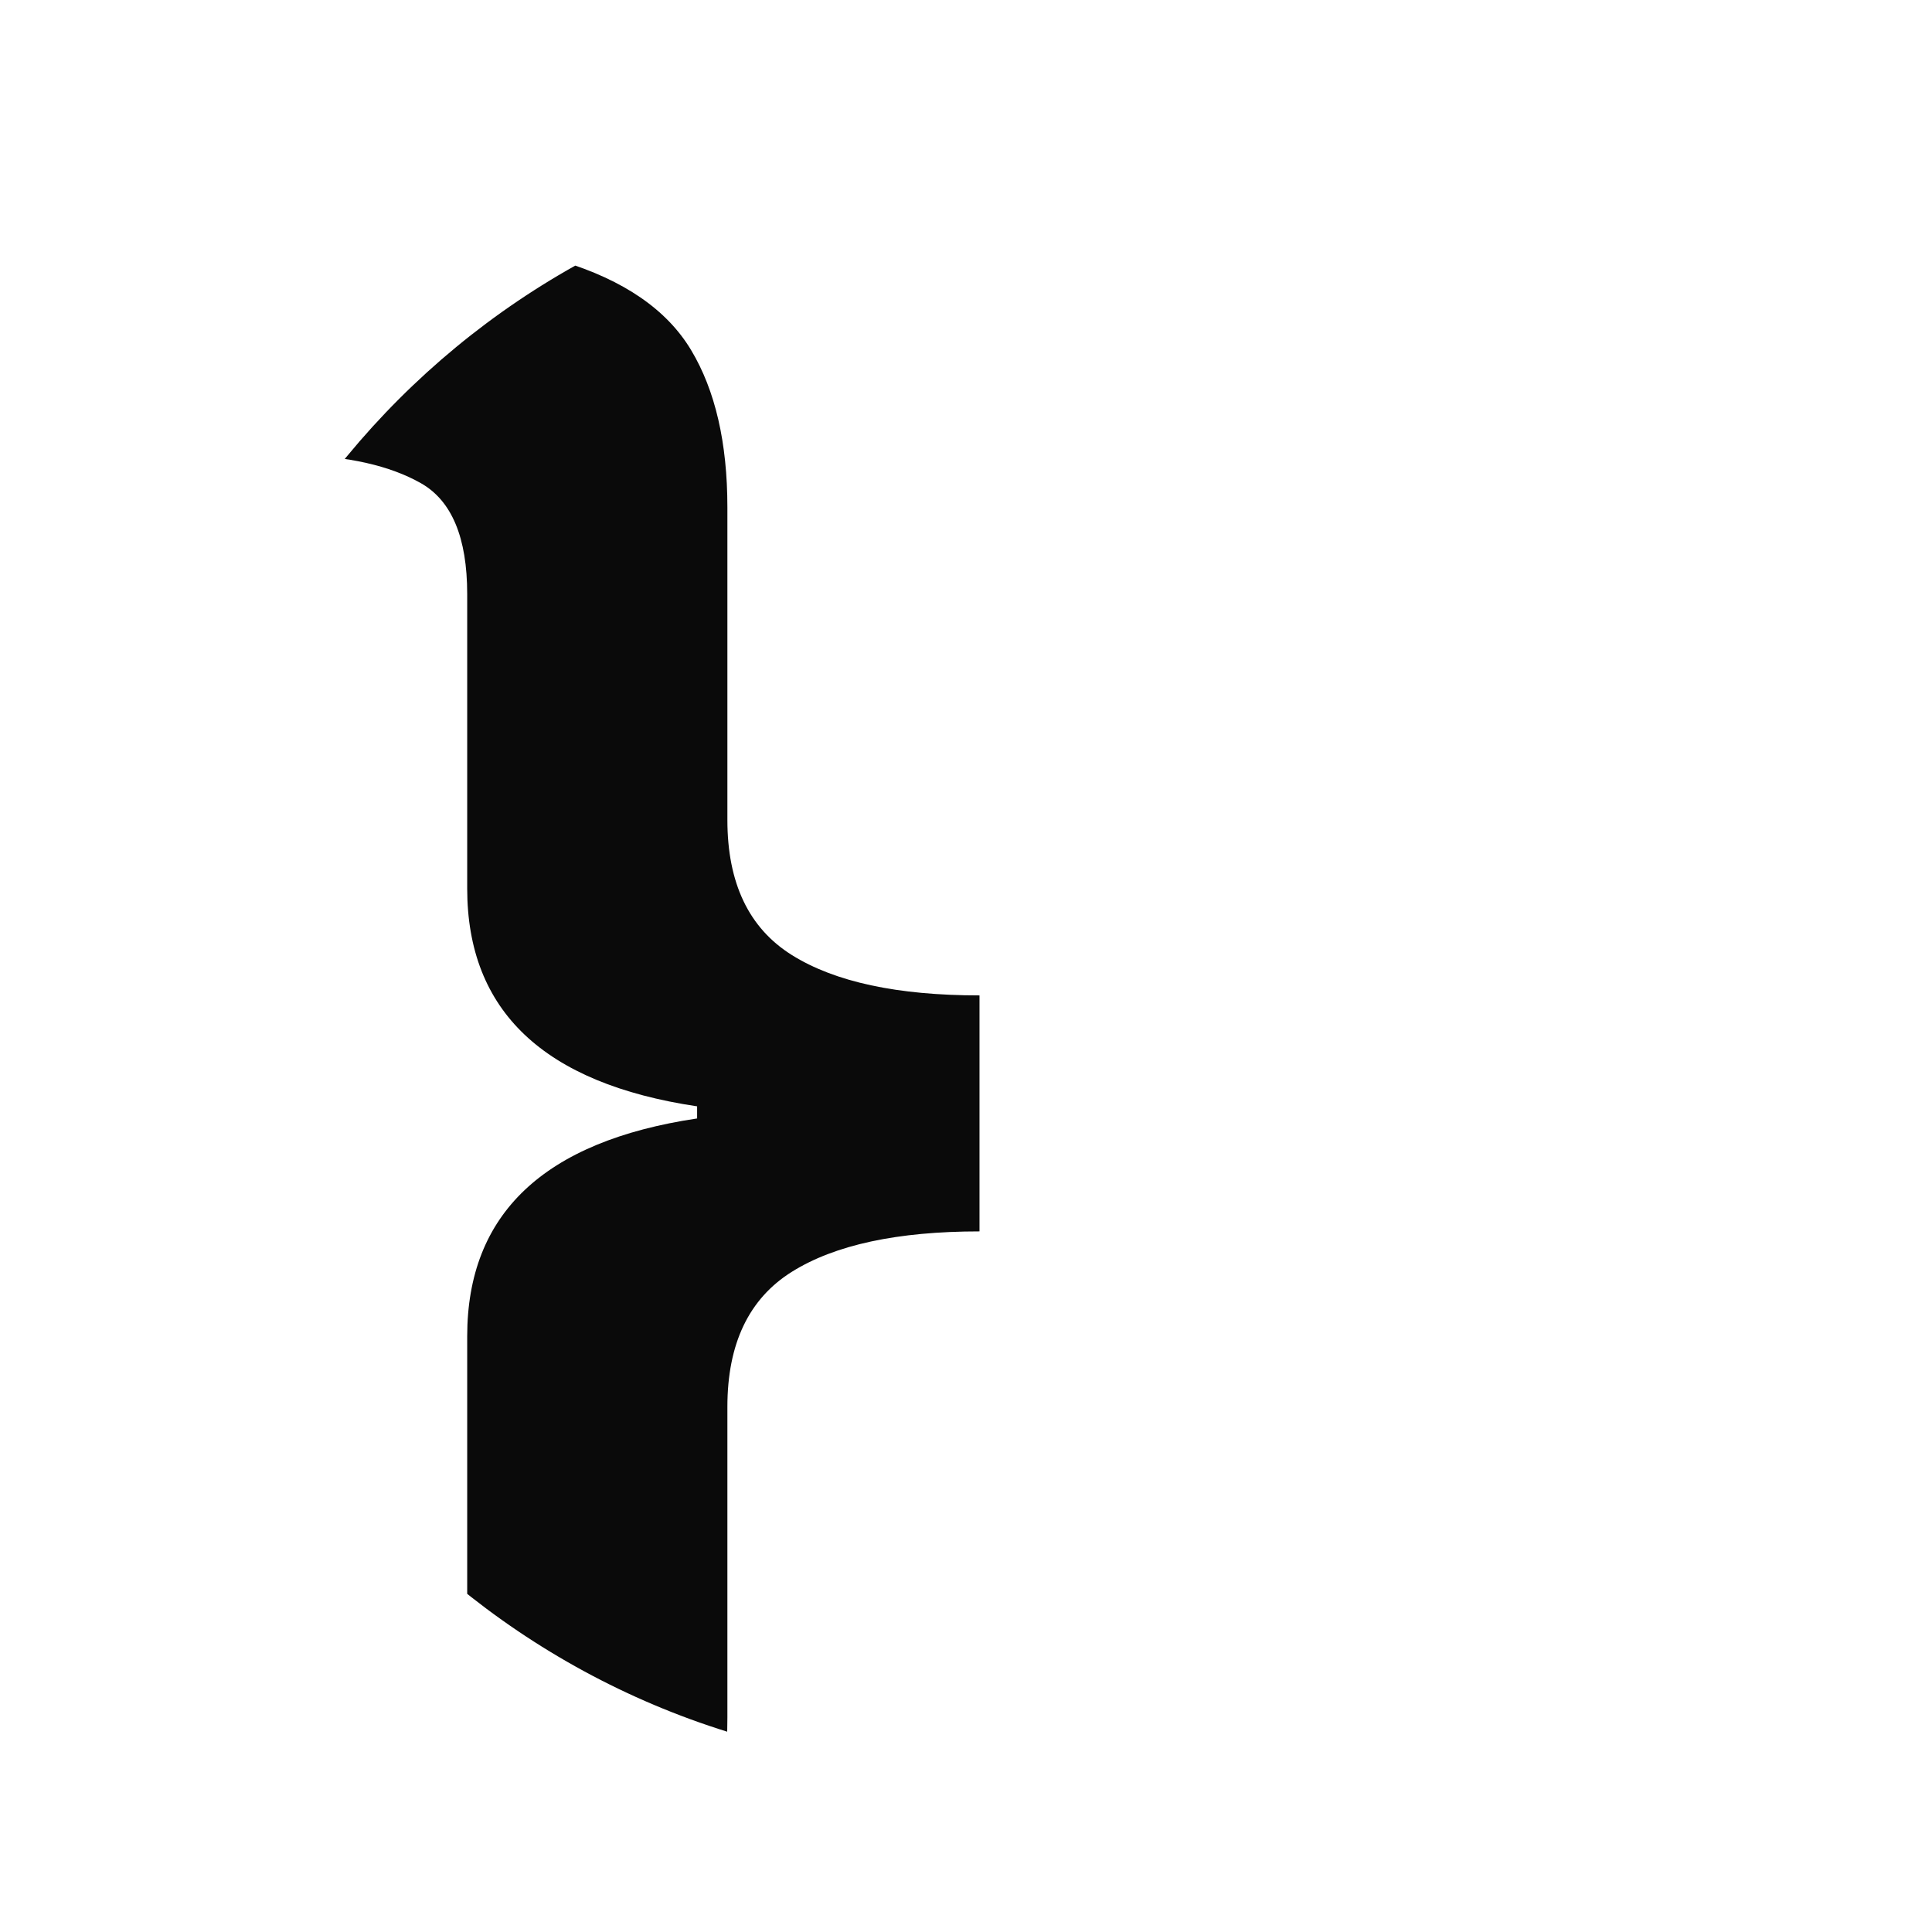
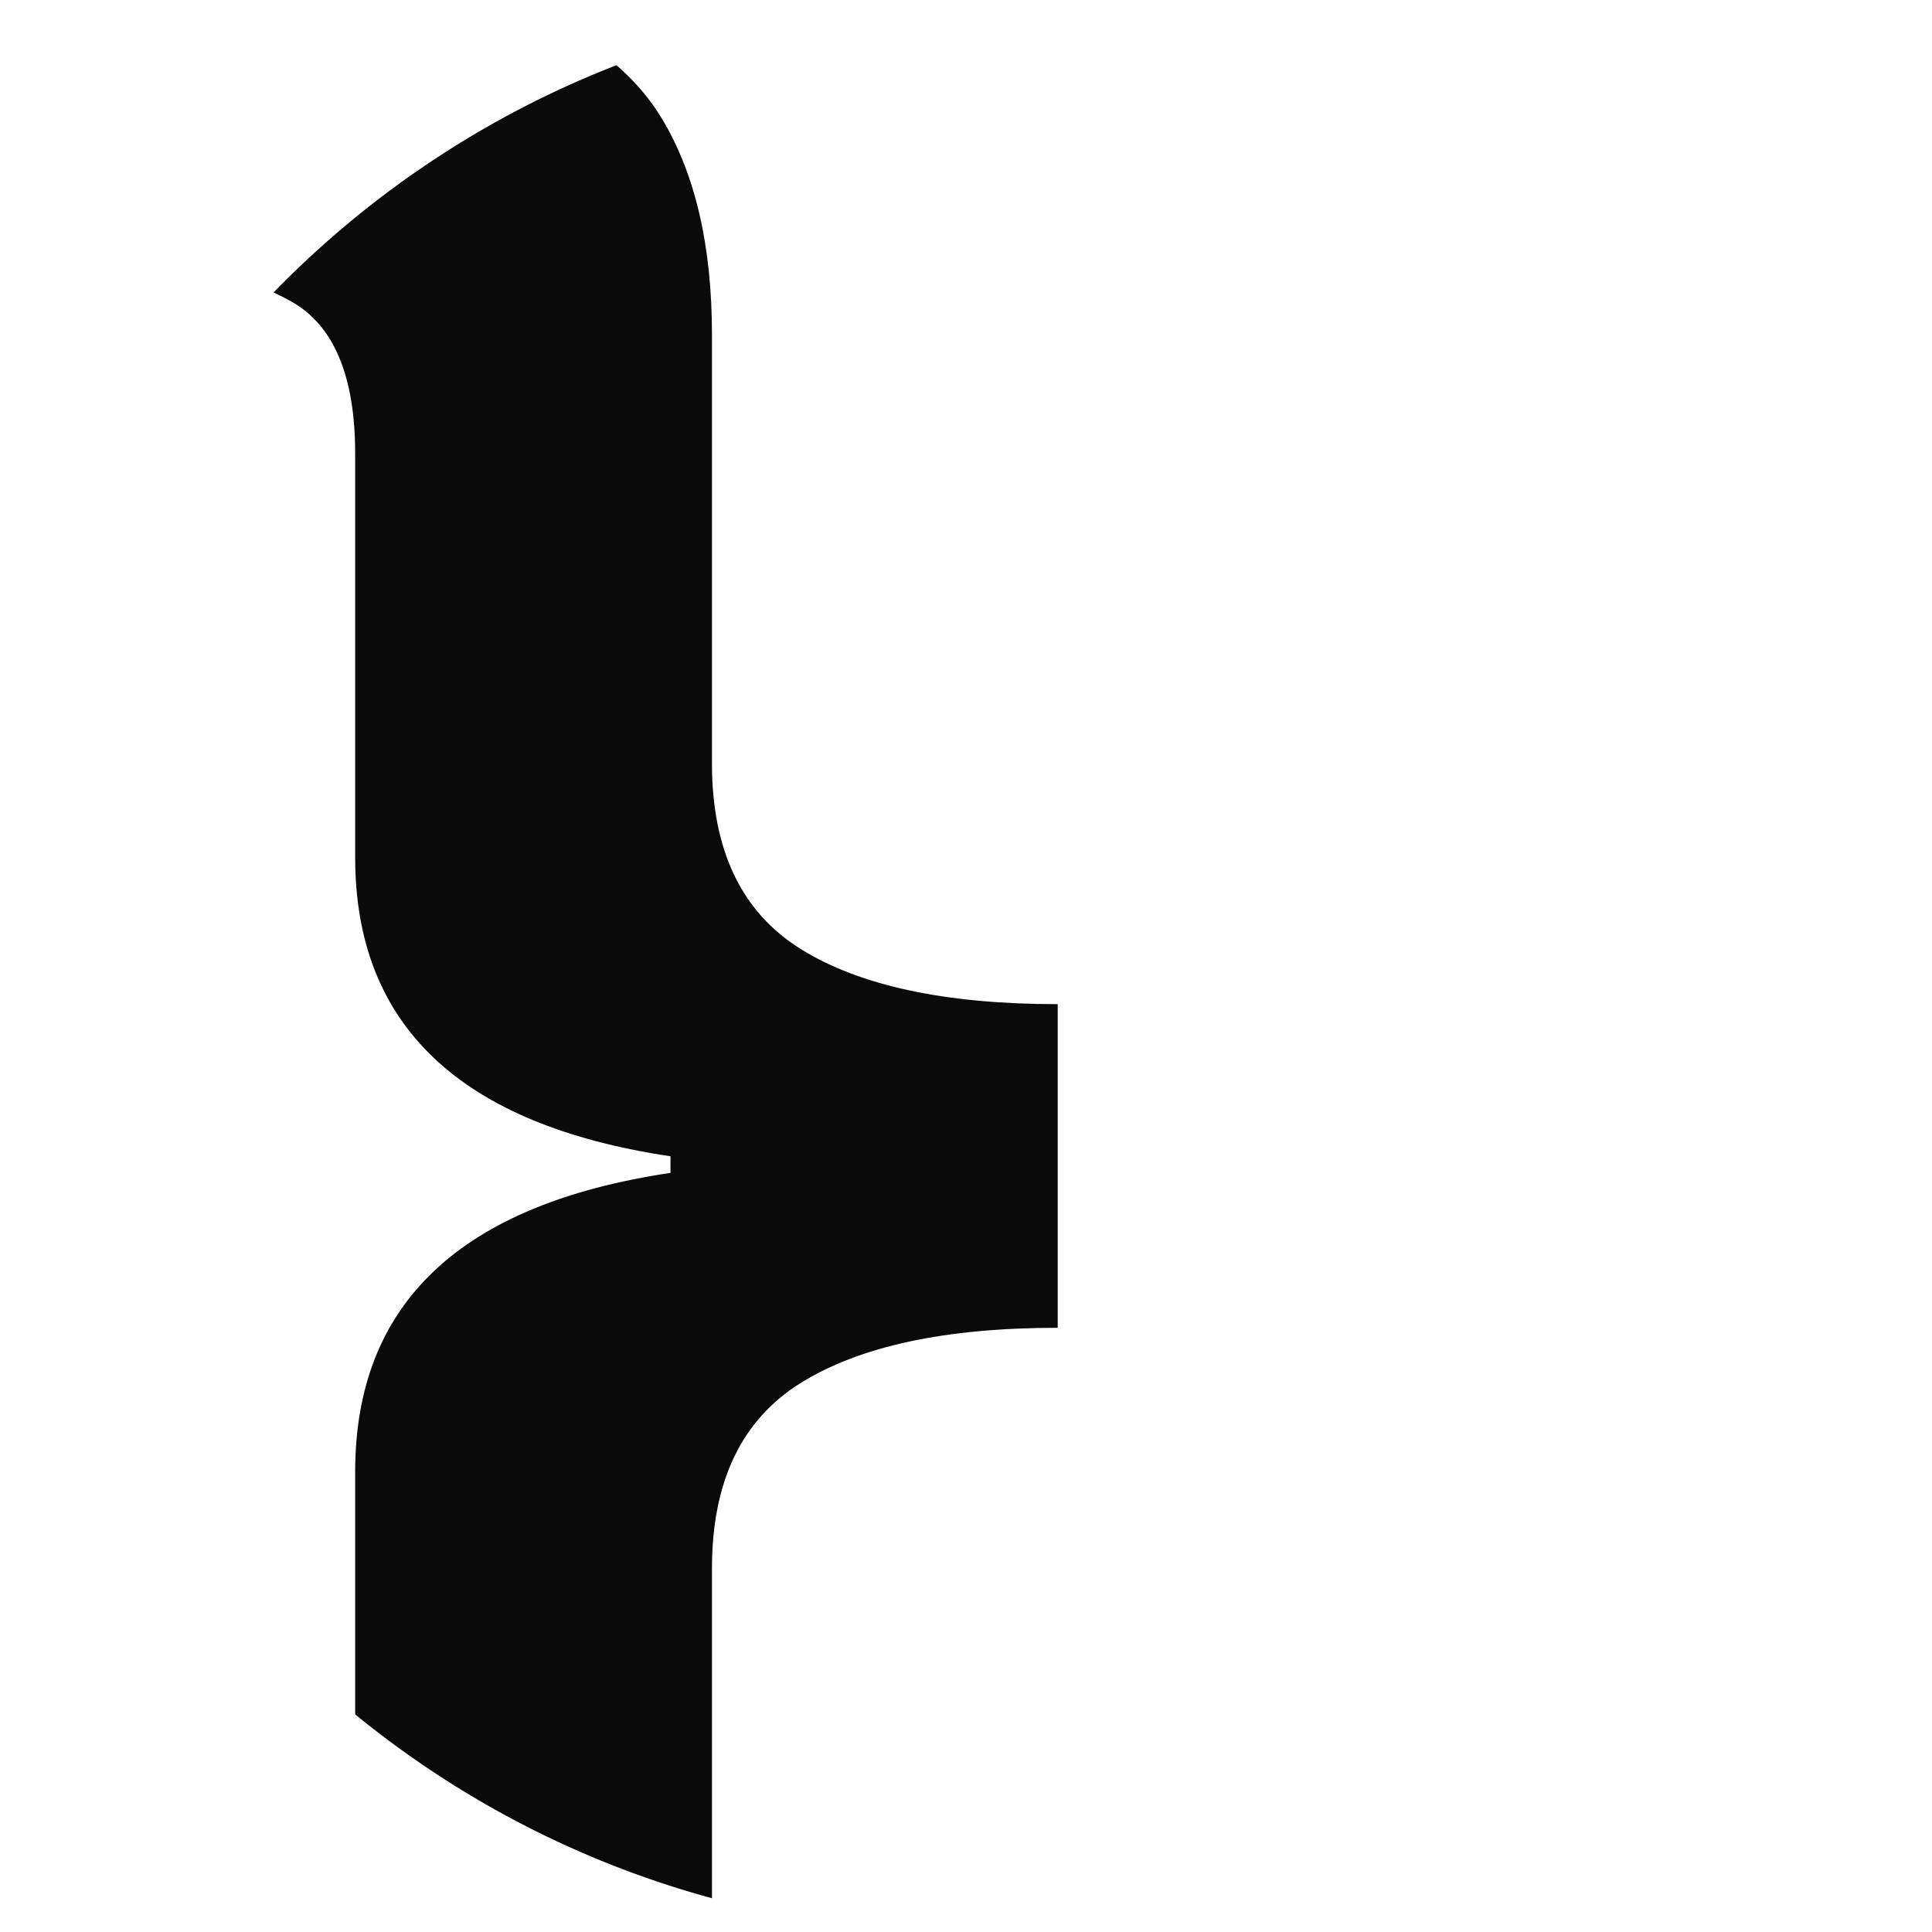
<svg xmlns="http://www.w3.org/2000/svg" viewBox="0 0 1024 1024" width="1024" height="1024">
  <defs>
    <clipPath id="shortCircleClip_black_on_silver_transparent">
-       <circle cx="512" cy="512" r="425" />
+       <circle cx="512" cy="512" r="512" />
    </clipPath>
    <style type="text/css">
      @font-face {
        font-family: 'Geist Sans';
        src: url('../fonts/GeistSans-Bold.otf') format('opentype'), url('../fonts/GeistSans-Medium.otf') format('opentype');
        font-weight: 700;
        font-style: normal;
      }
      .mark { font-family: 'Geist Sans', 'Segoe UI', system-ui, sans-serif; font-weight: 700; }
    </style>
  </defs>
  <g clip-path="url(#shortCircleClip_black_on_silver_transparent)">
-     <text class="mark" x="114" y="472" text-anchor="start" dominant-baseline="central" fill="#0a0a0a" font-size="1069">}</text>
+     <text class="mark" x="5" y="456" text-anchor="start" dominant-baseline="central" fill="#0a0a0a" font-size="1466">}</text>
  </g>
</svg>
